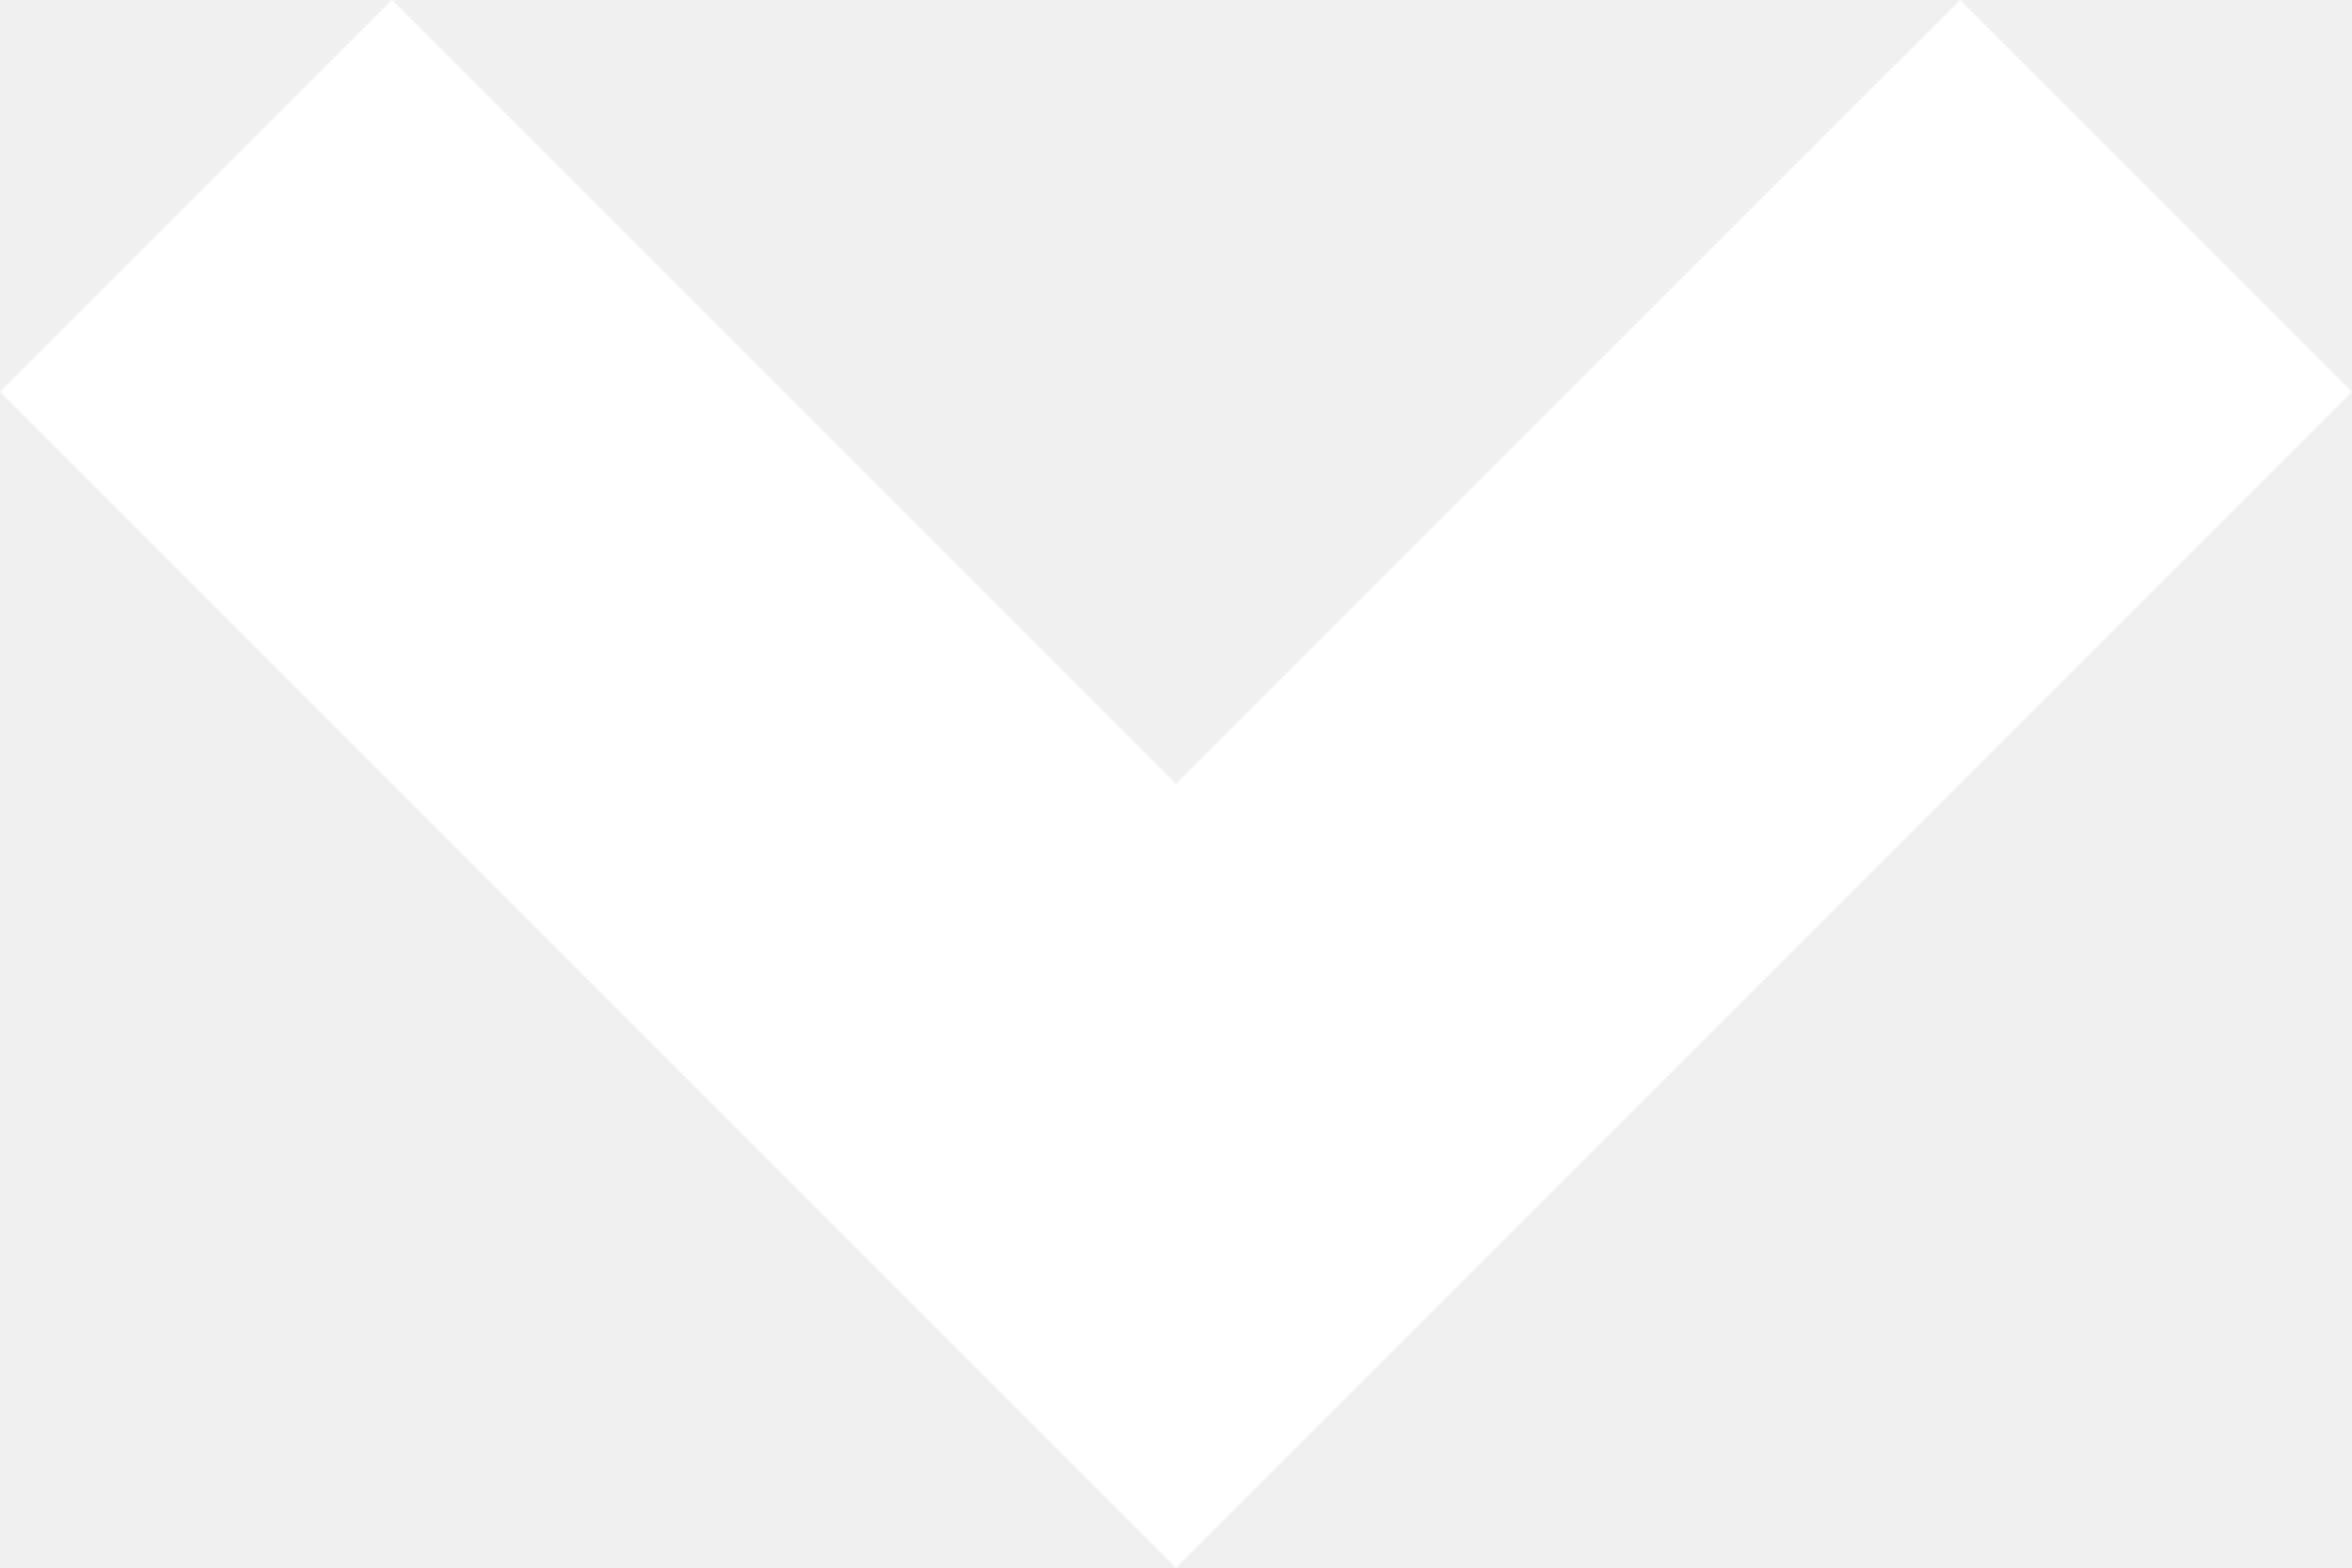
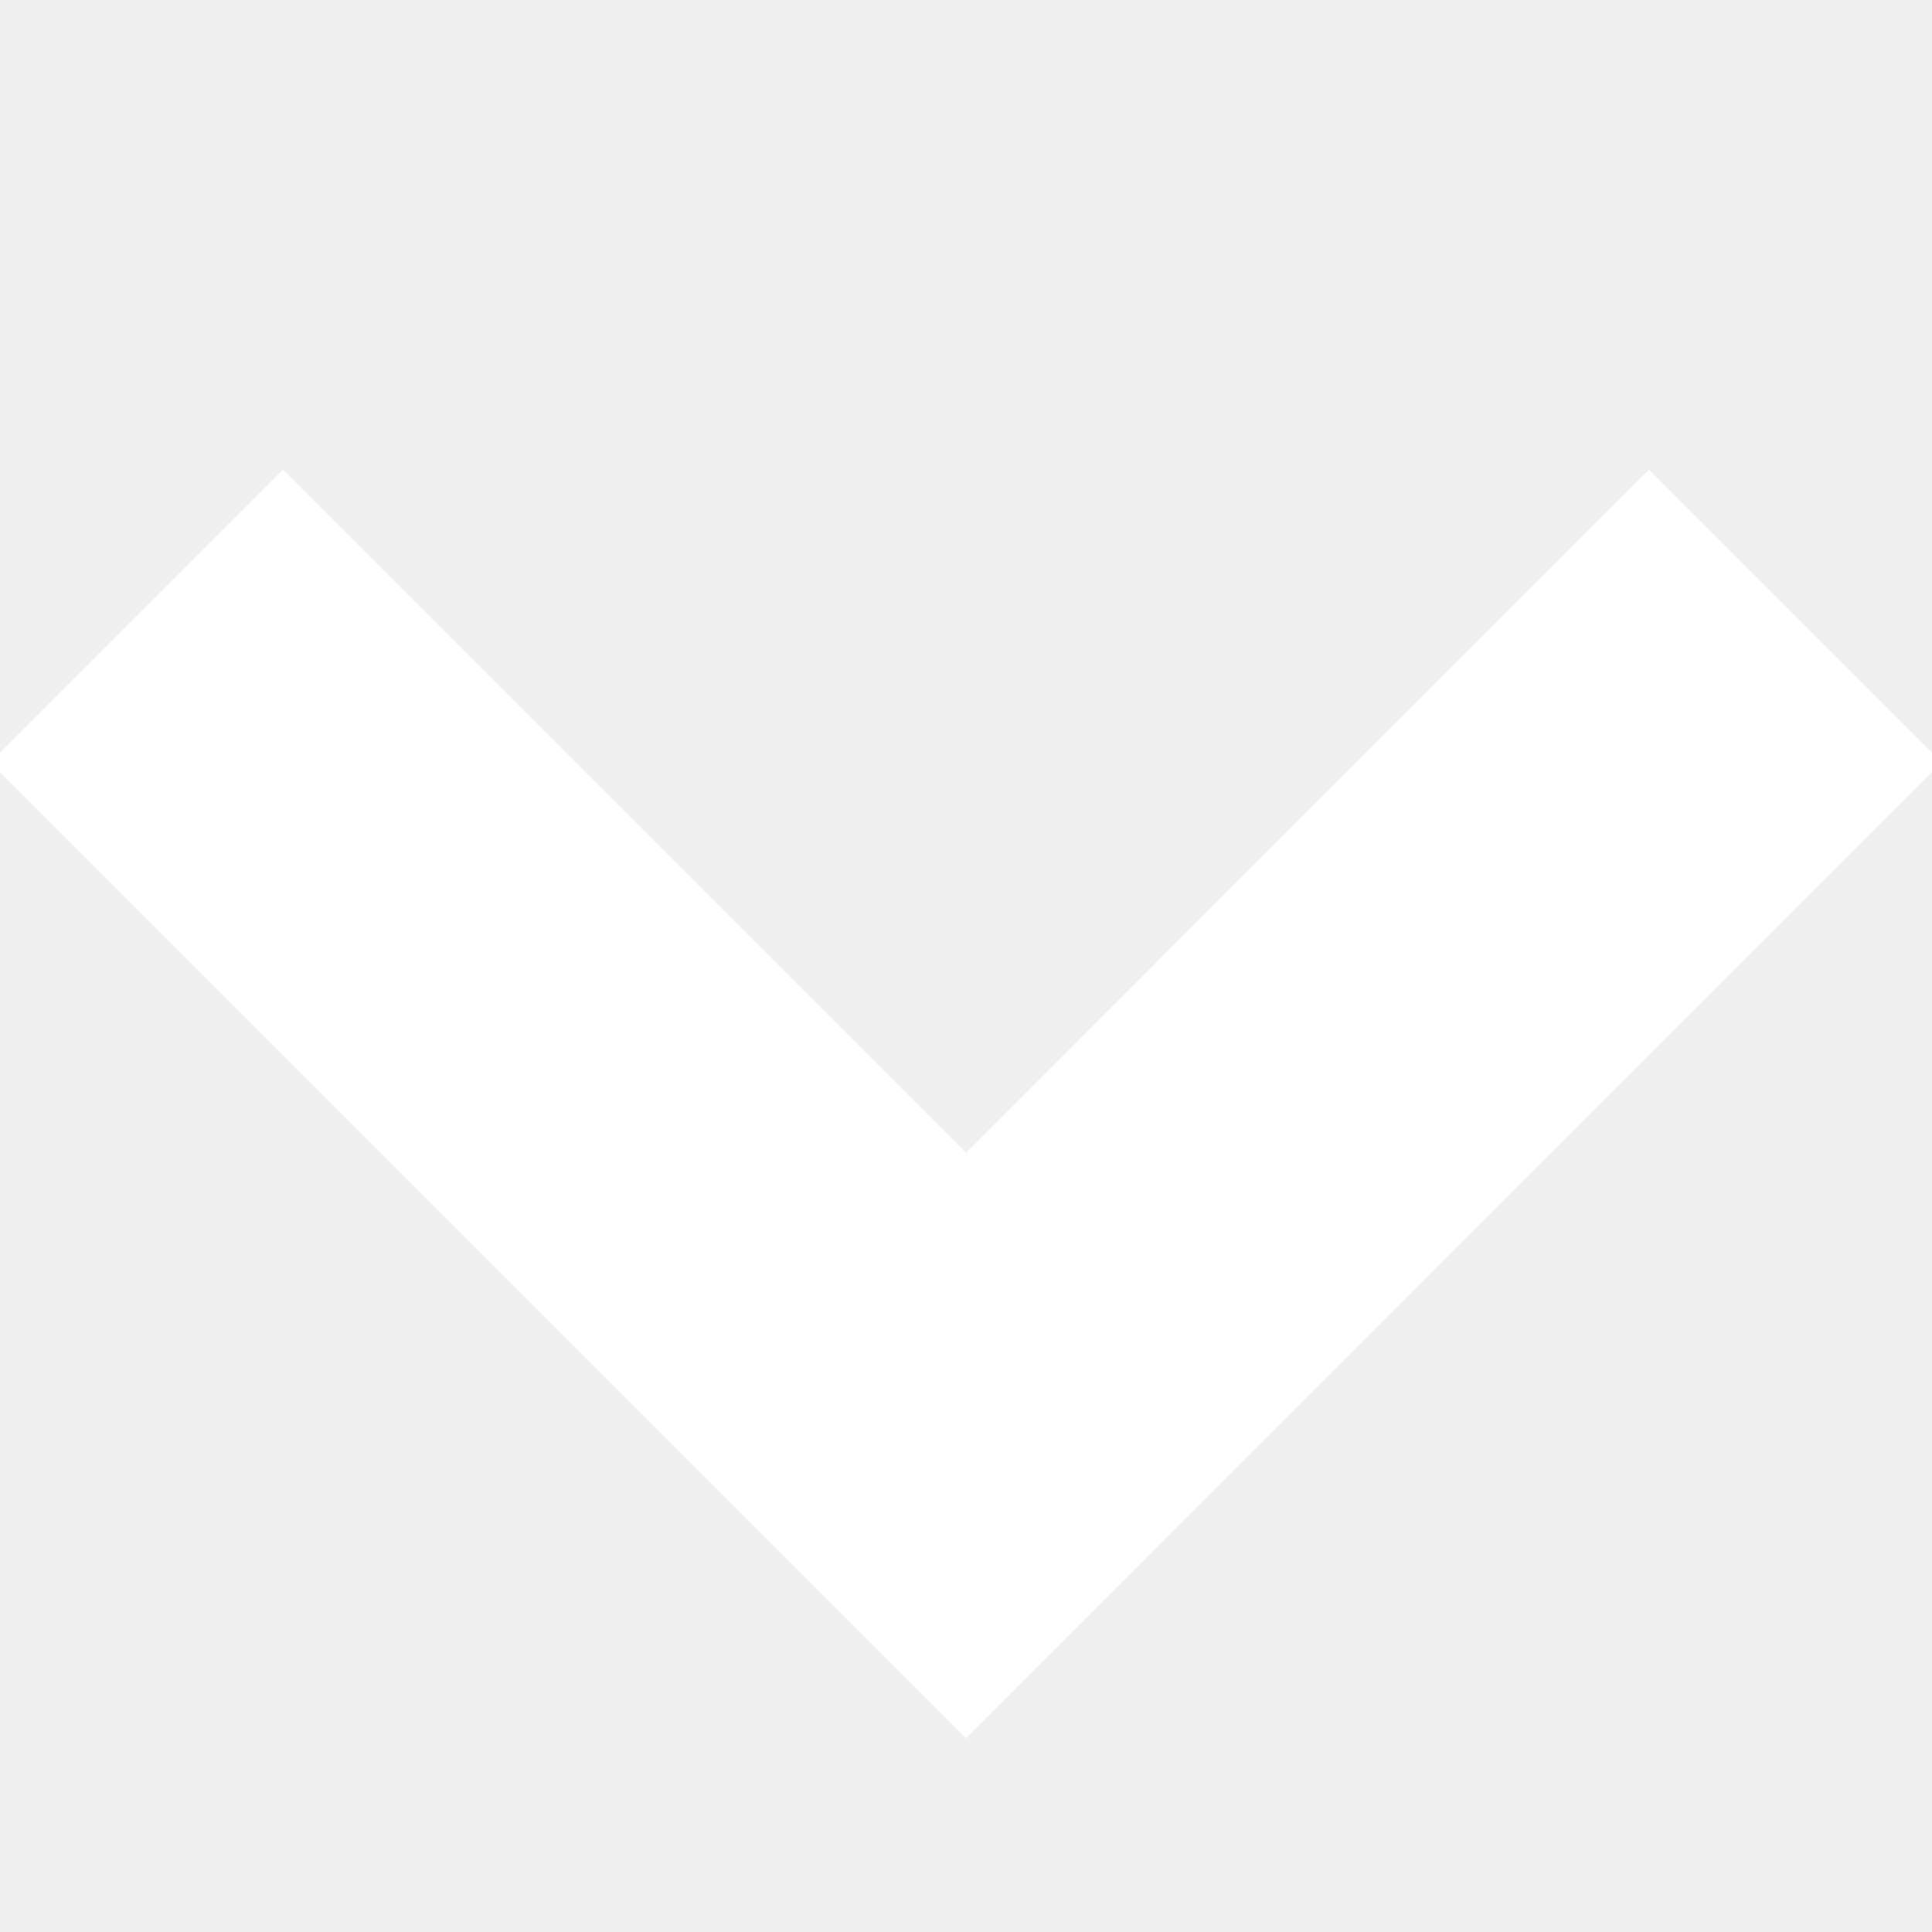
- <svg xmlns="http://www.w3.org/2000/svg" version="1.1" id="Layer_1" x="0px" y="0px" width="12px" height="8px" viewBox="0 0 12 8" style="enable-background:new 0 0 12 8;" xml:space="preserve">
-   <polygon fill="#FFF" points="10,0 6,4 2,0 0,2 6,8 12,2 " />
-   <g>
- </g>
-   <g>
- </g>
-   <g>
- </g>
-   <g>
- </g>
-   <g>
- </g>
-   <g>
- </g>
-   <g>
- </g>
-   <g>
- </g>
-   <g>
- </g>
-   <g>
- </g>
-   <g>
- </g>
-   <g>
- </g>
-   <g>
- </g>
-   <g>
- </g>
-   <g>
- </g>
+ <svg xmlns="http://www.w3.org/2000/svg" version="1.1" id="Layer_1" x="0px" y="0px" width="14px" height="14px" viewBox="0 0 14 14" style="enable-background:new 0 0 14 14;" xml:space="preserve">
+   <polygon style="fill:#FFFFFF;" points="11.949,3.404 7,8.354 2.05,3.404 -0.071,5.525 7,12.596 14.07,5.525 " />
</svg>
